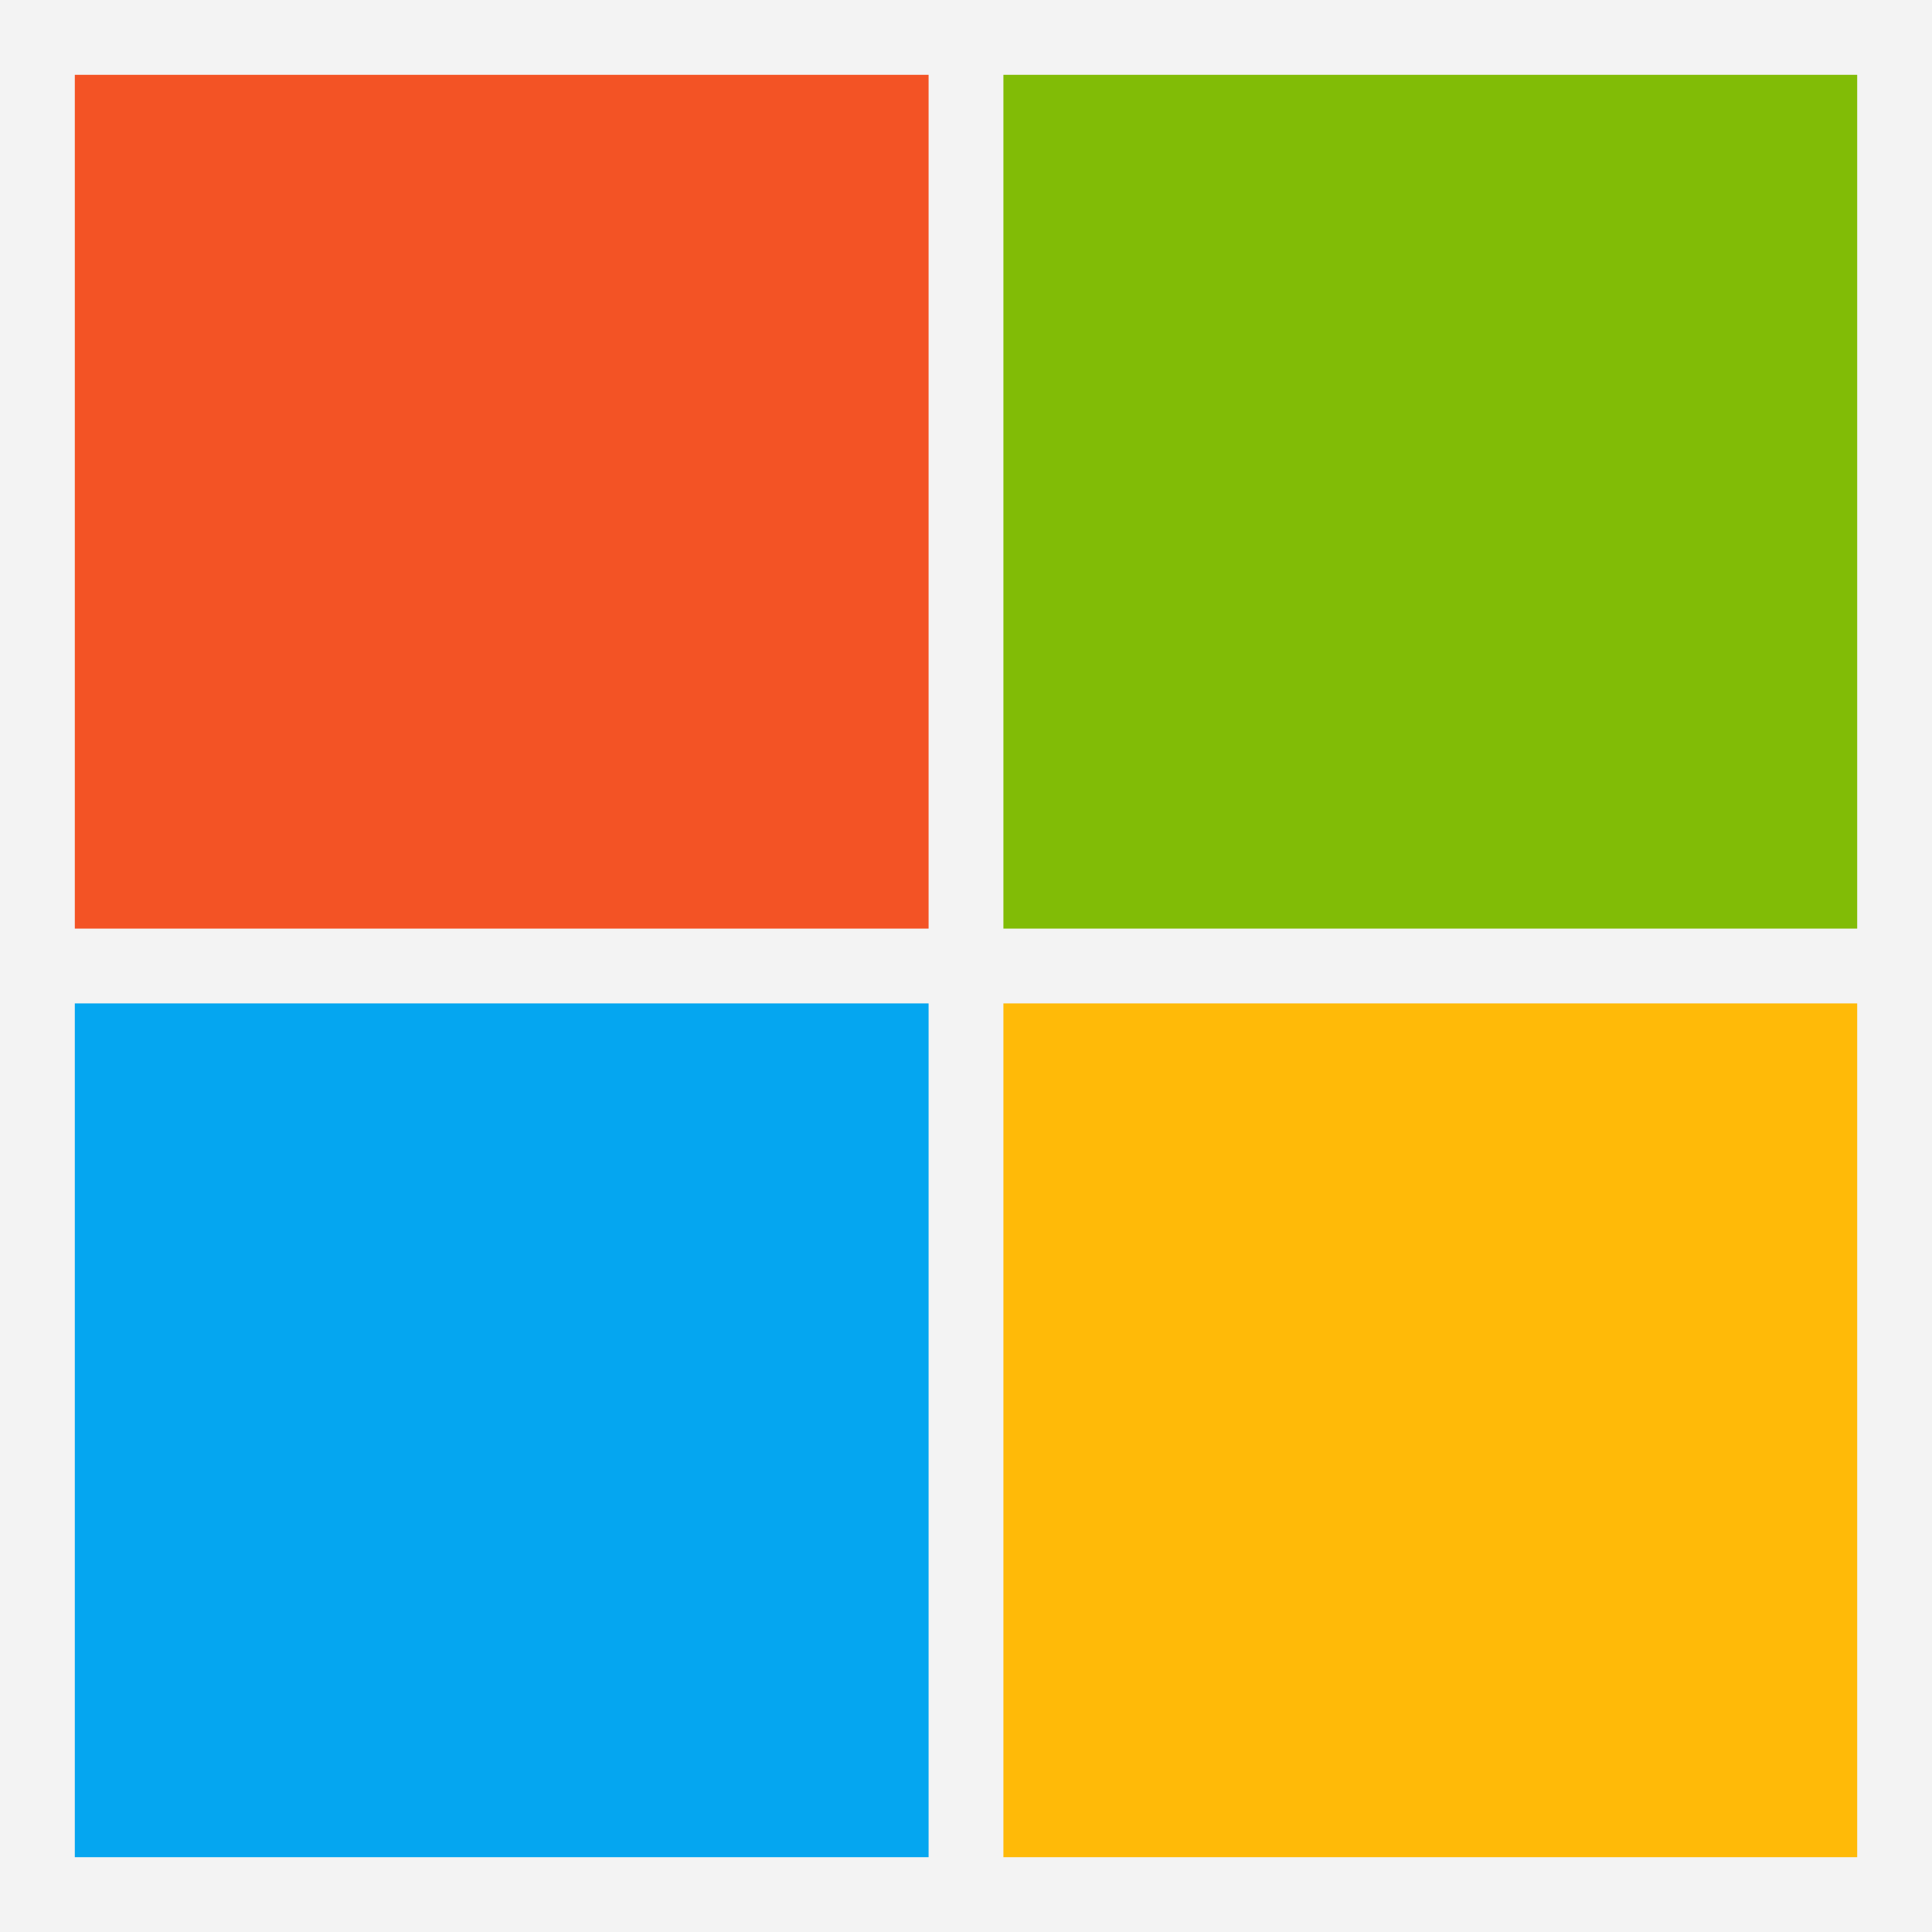
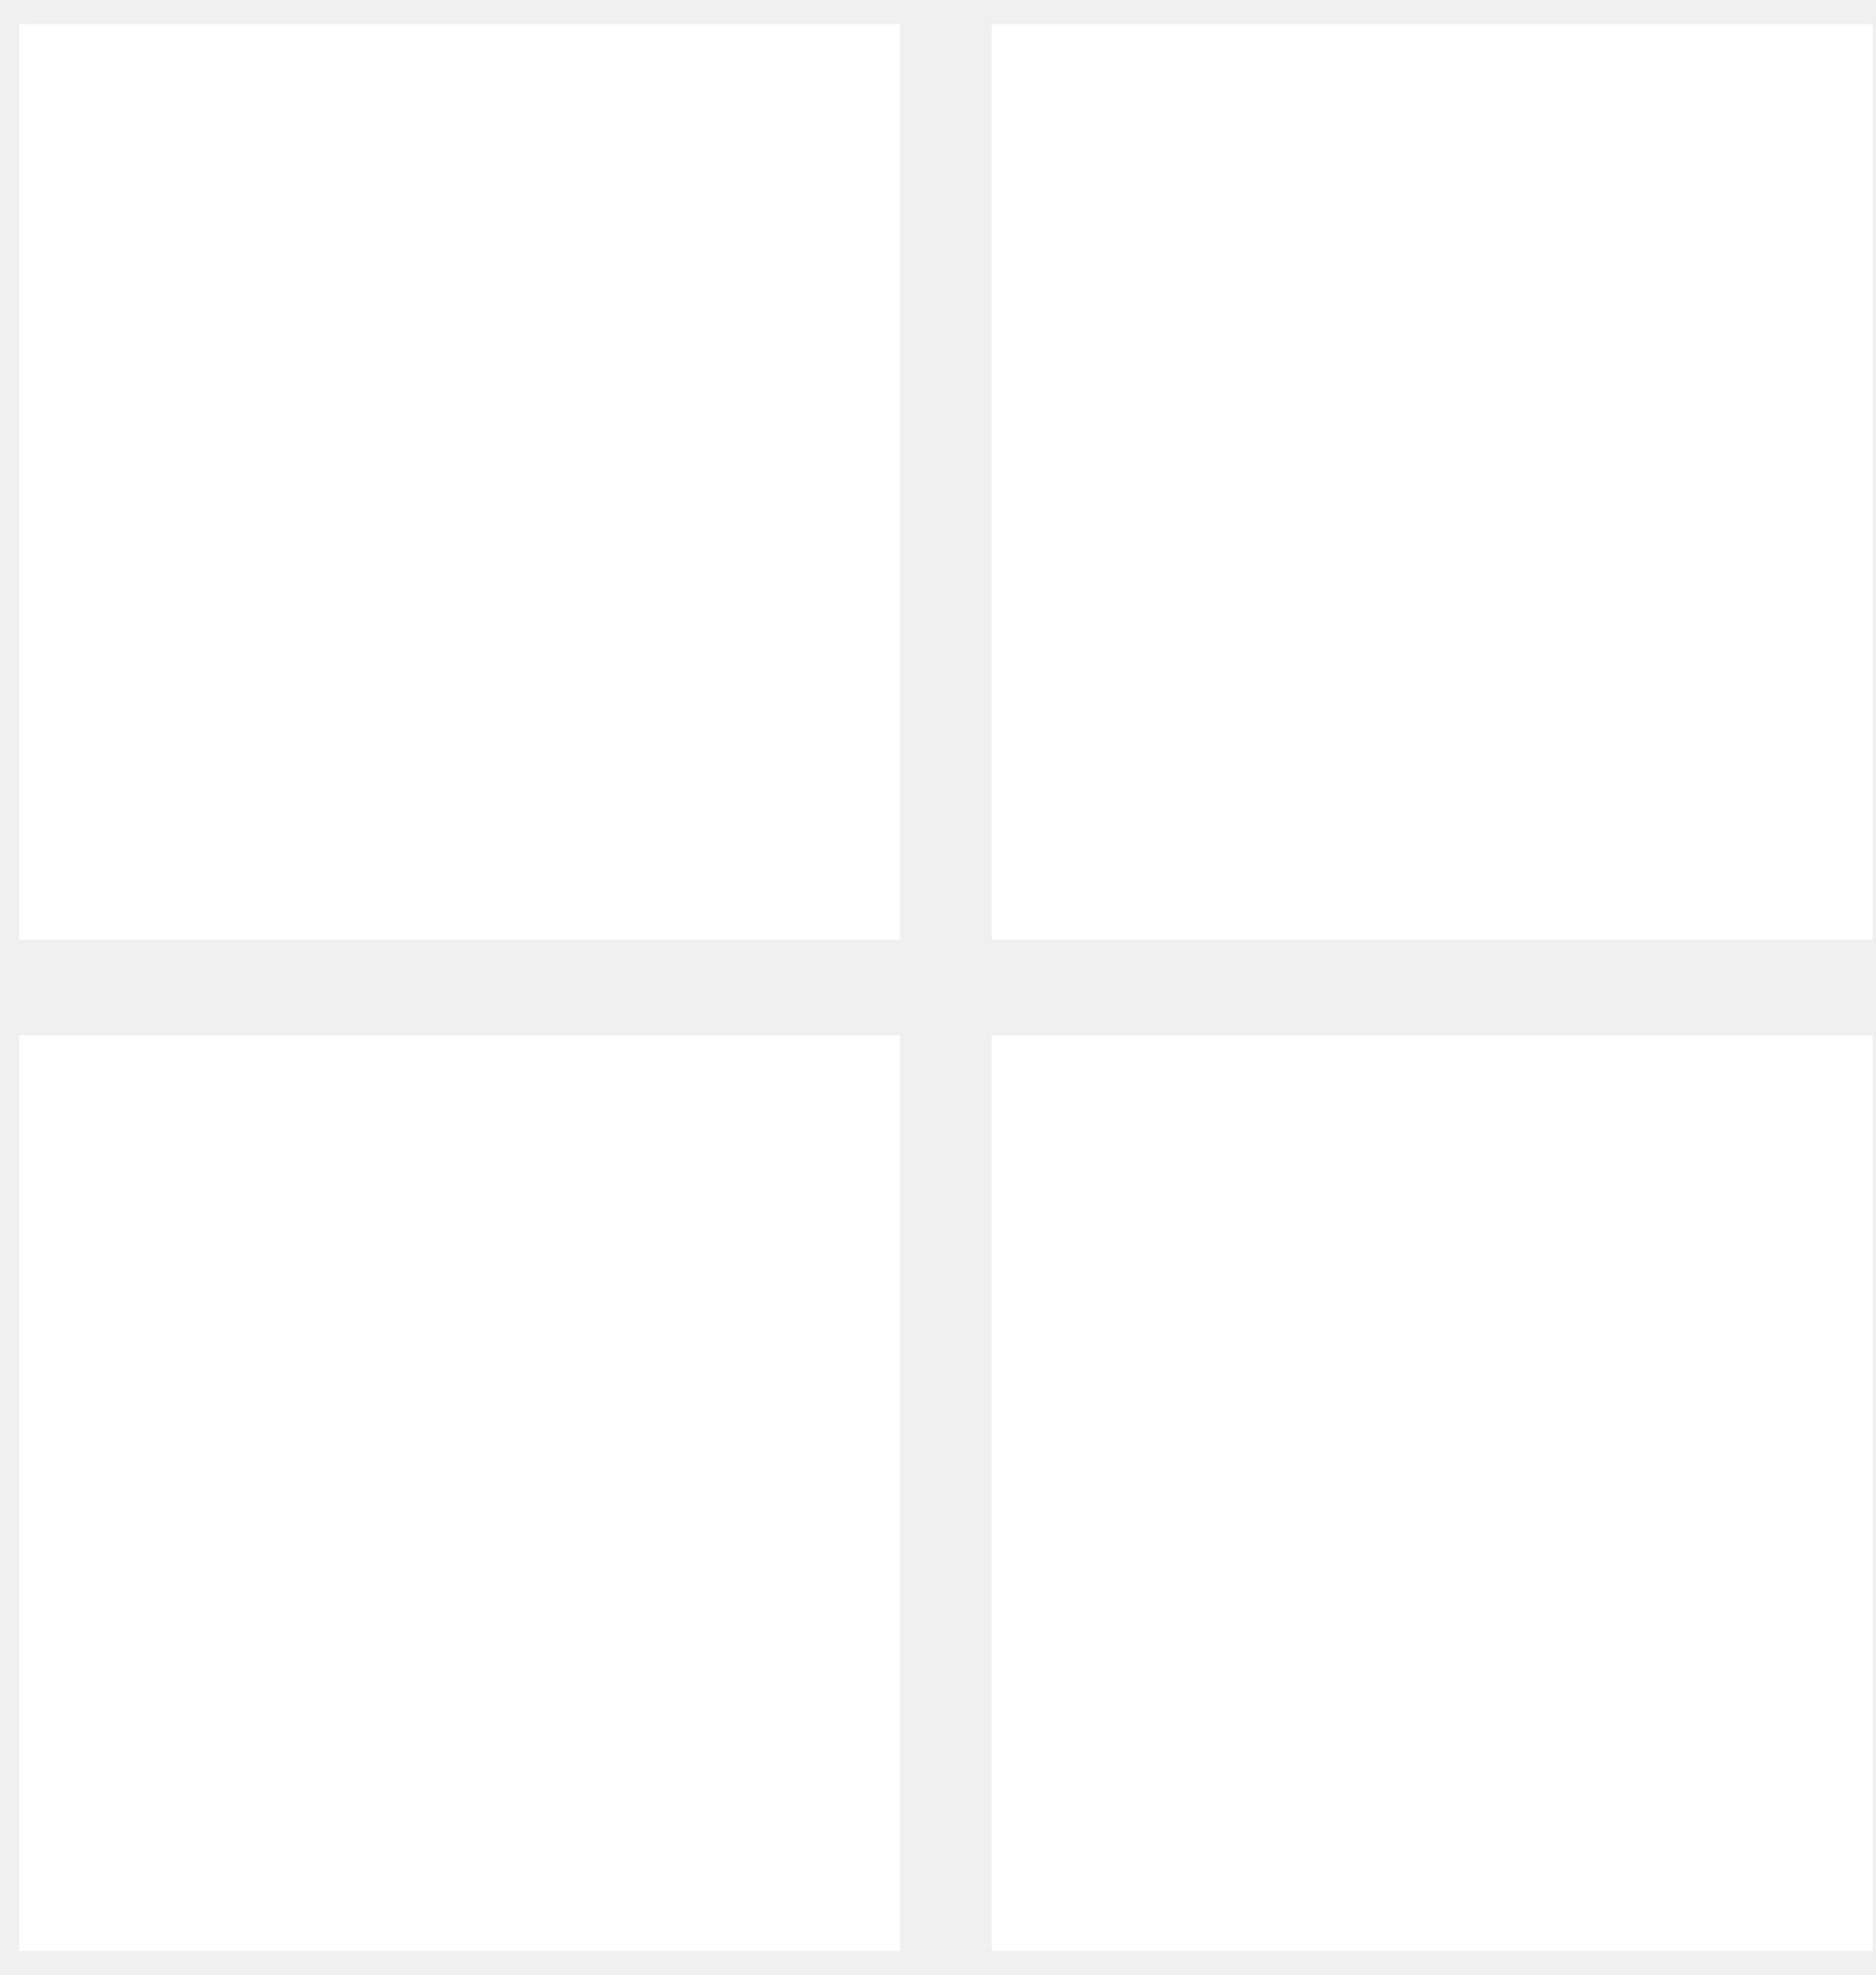
- <svg xmlns="http://www.w3.org/2000/svg" version="1.1" height="439" width="439">
-   <rect height="439" width="439" fill="#f3f3f3" />
-   <rect height="194" width="194" x="17" y="17" fill="#F35325" />
-   <rect height="194" width="194" x="228" y="17" fill="#81BC06" />
-   <rect height="194" width="194" x="17" y="228" fill="#05A6F0" />
-   <rect height="194" width="194" x="228" y="228" fill="#FFBA08" />
+ <svg xmlns="http://www.w3.org/2000/svg" width="19px" height="20px" viewBox="0 0 19 20" version="1.1">
+   <defs />
+   <g id="Page-1" stroke="none" stroke-width="1" fill="none" fill-rule="evenodd">
+     <g id="concourse_login_00_max_10" transform="translate(-614, -553)" fill="#FFFFFF" fill-rule="nonzero">
+       <g id="Group-3" transform="translate(604, 200)">
+         <g id="Microsoft_white_ic" transform="translate(10, 353)">
+           <polygon id="red" points="9.116 9.516 0.194 9.516 0.194 0.244 9.116 0.244 9.116 9.516" />
+           <polygon id="green" points="18.967 9.516 10.045 9.516 10.045 0.244 18.967 0.244" />
+           <polygon id="blue" points="9.116 19.756 0.194 19.756 0.194 10.484 9.116 10.484 9.116 19.756" />
+           <polygon id="yellow" points="18.967 19.756 10.045 19.756 10.045 10.484 18.967 10.484" />
+         </g>
+       </g>
+     </g>
+   </g>
</svg>
